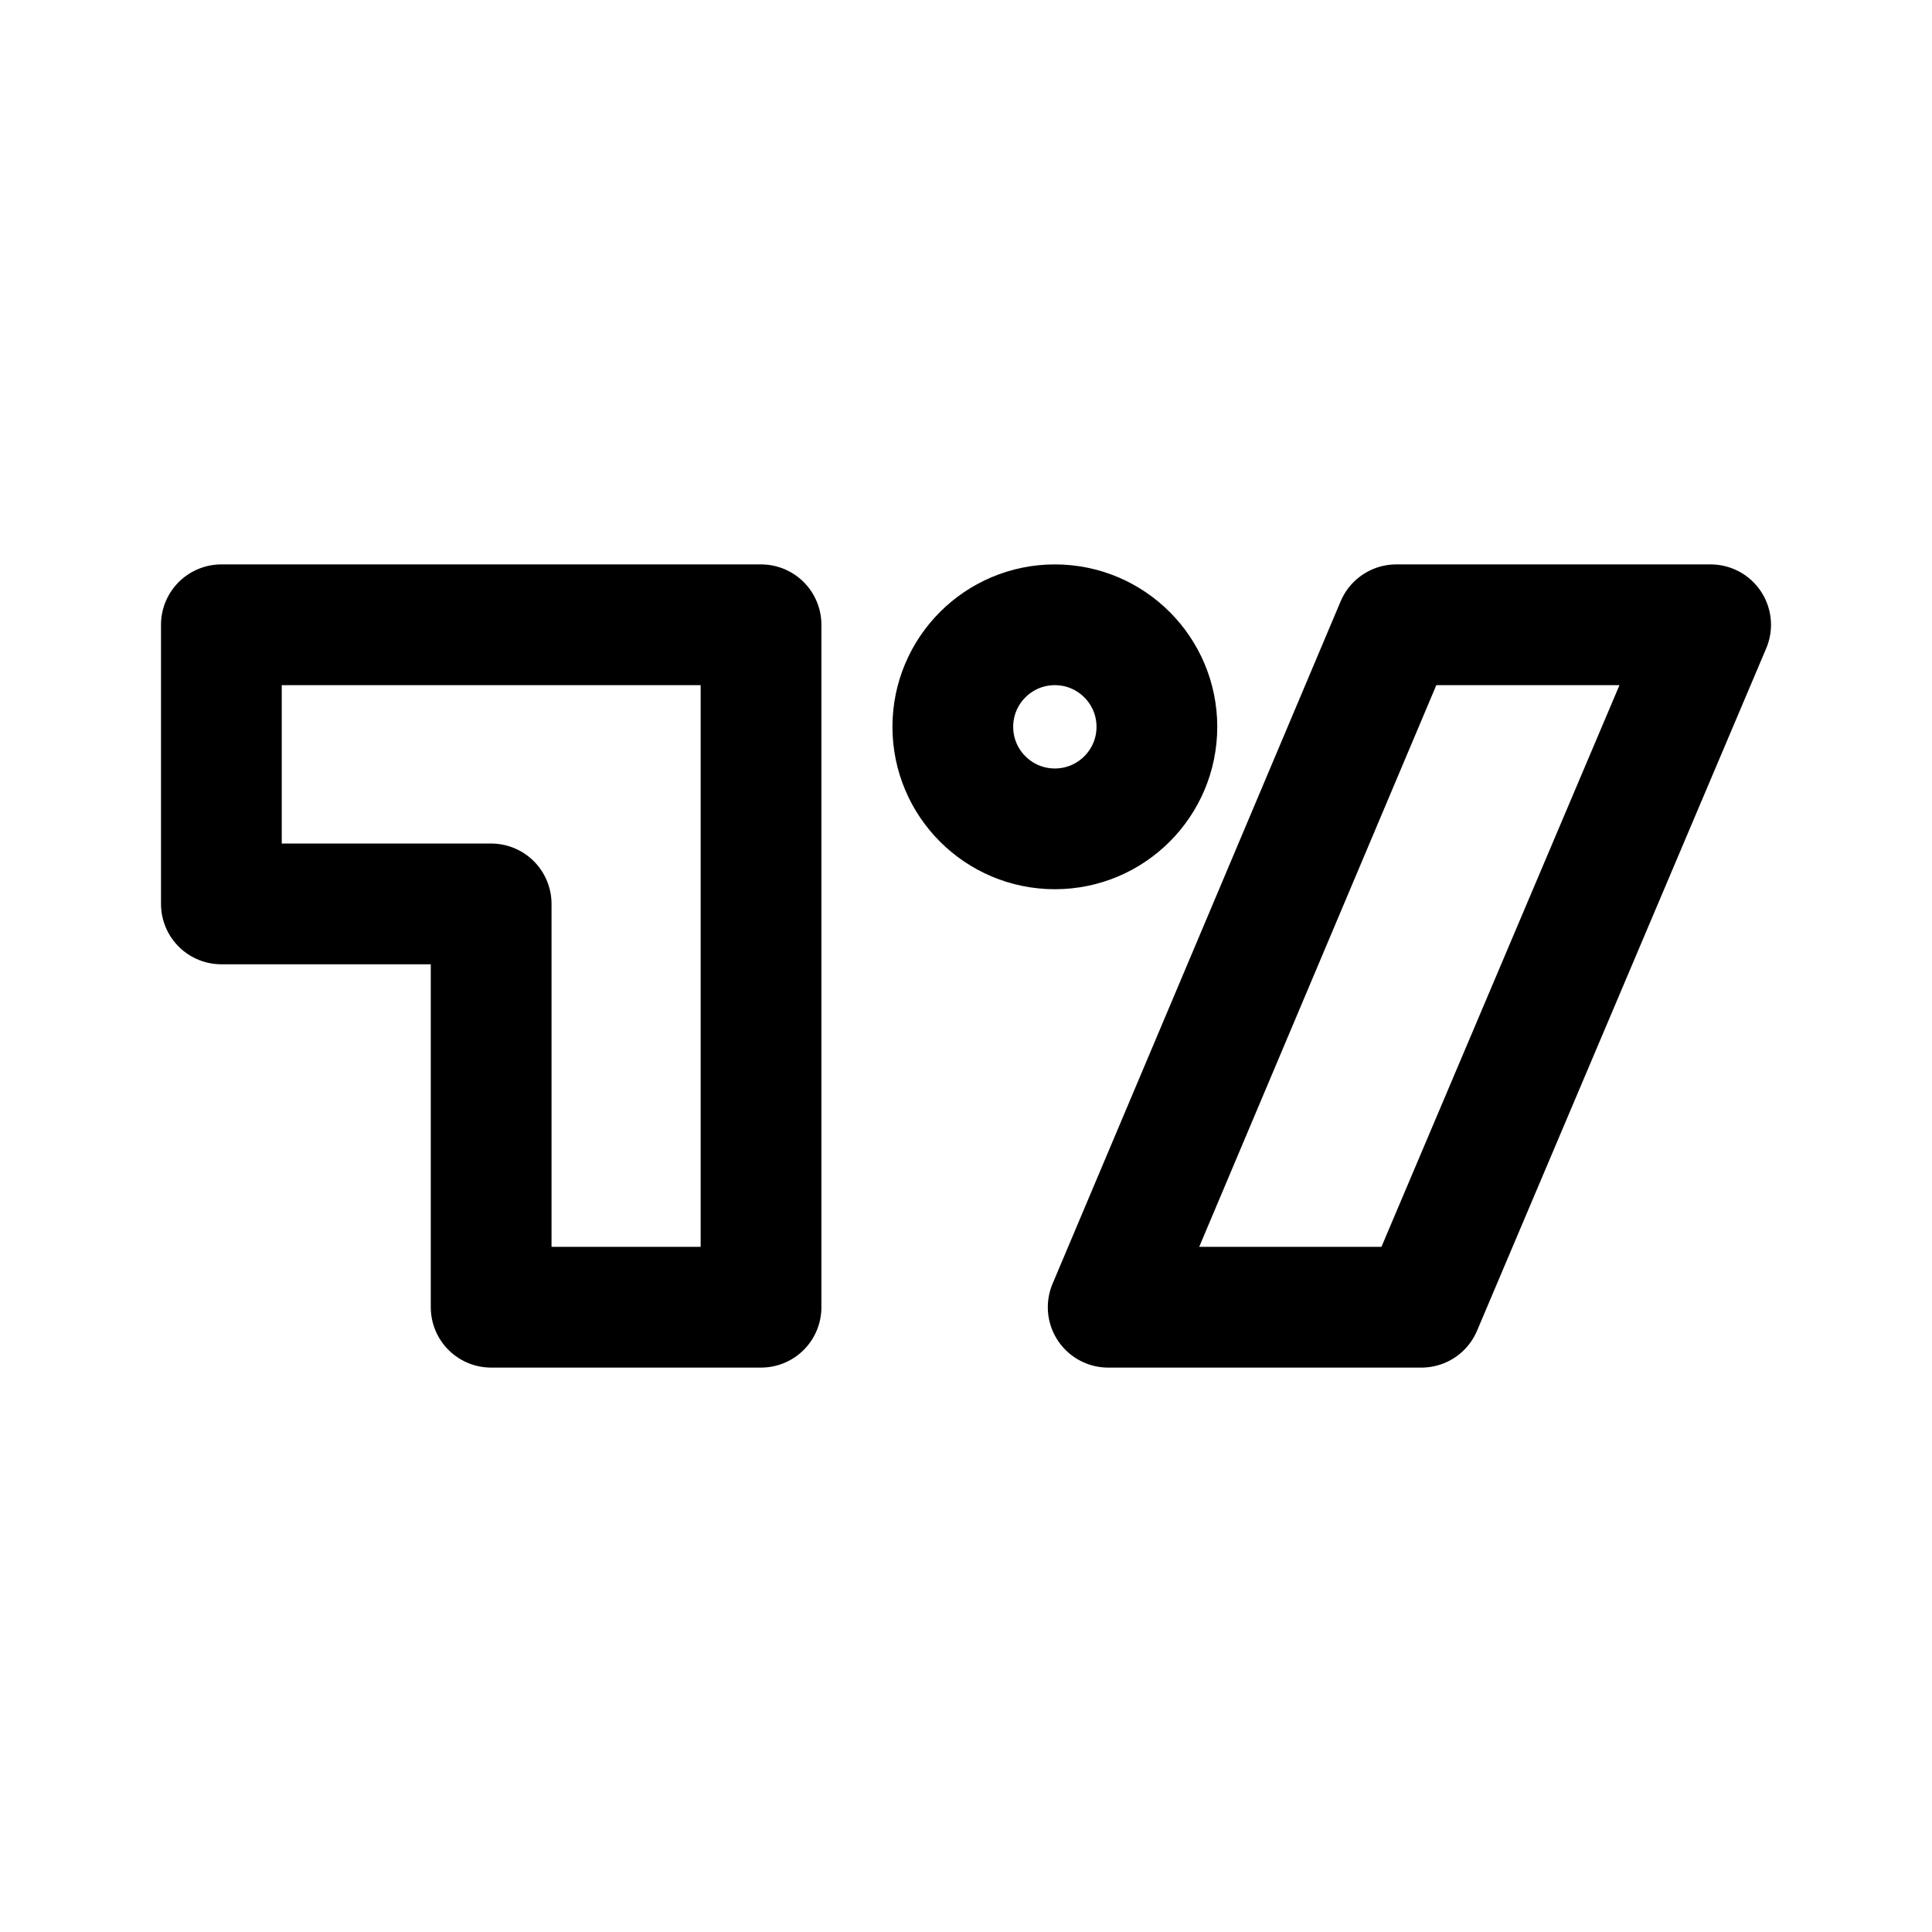
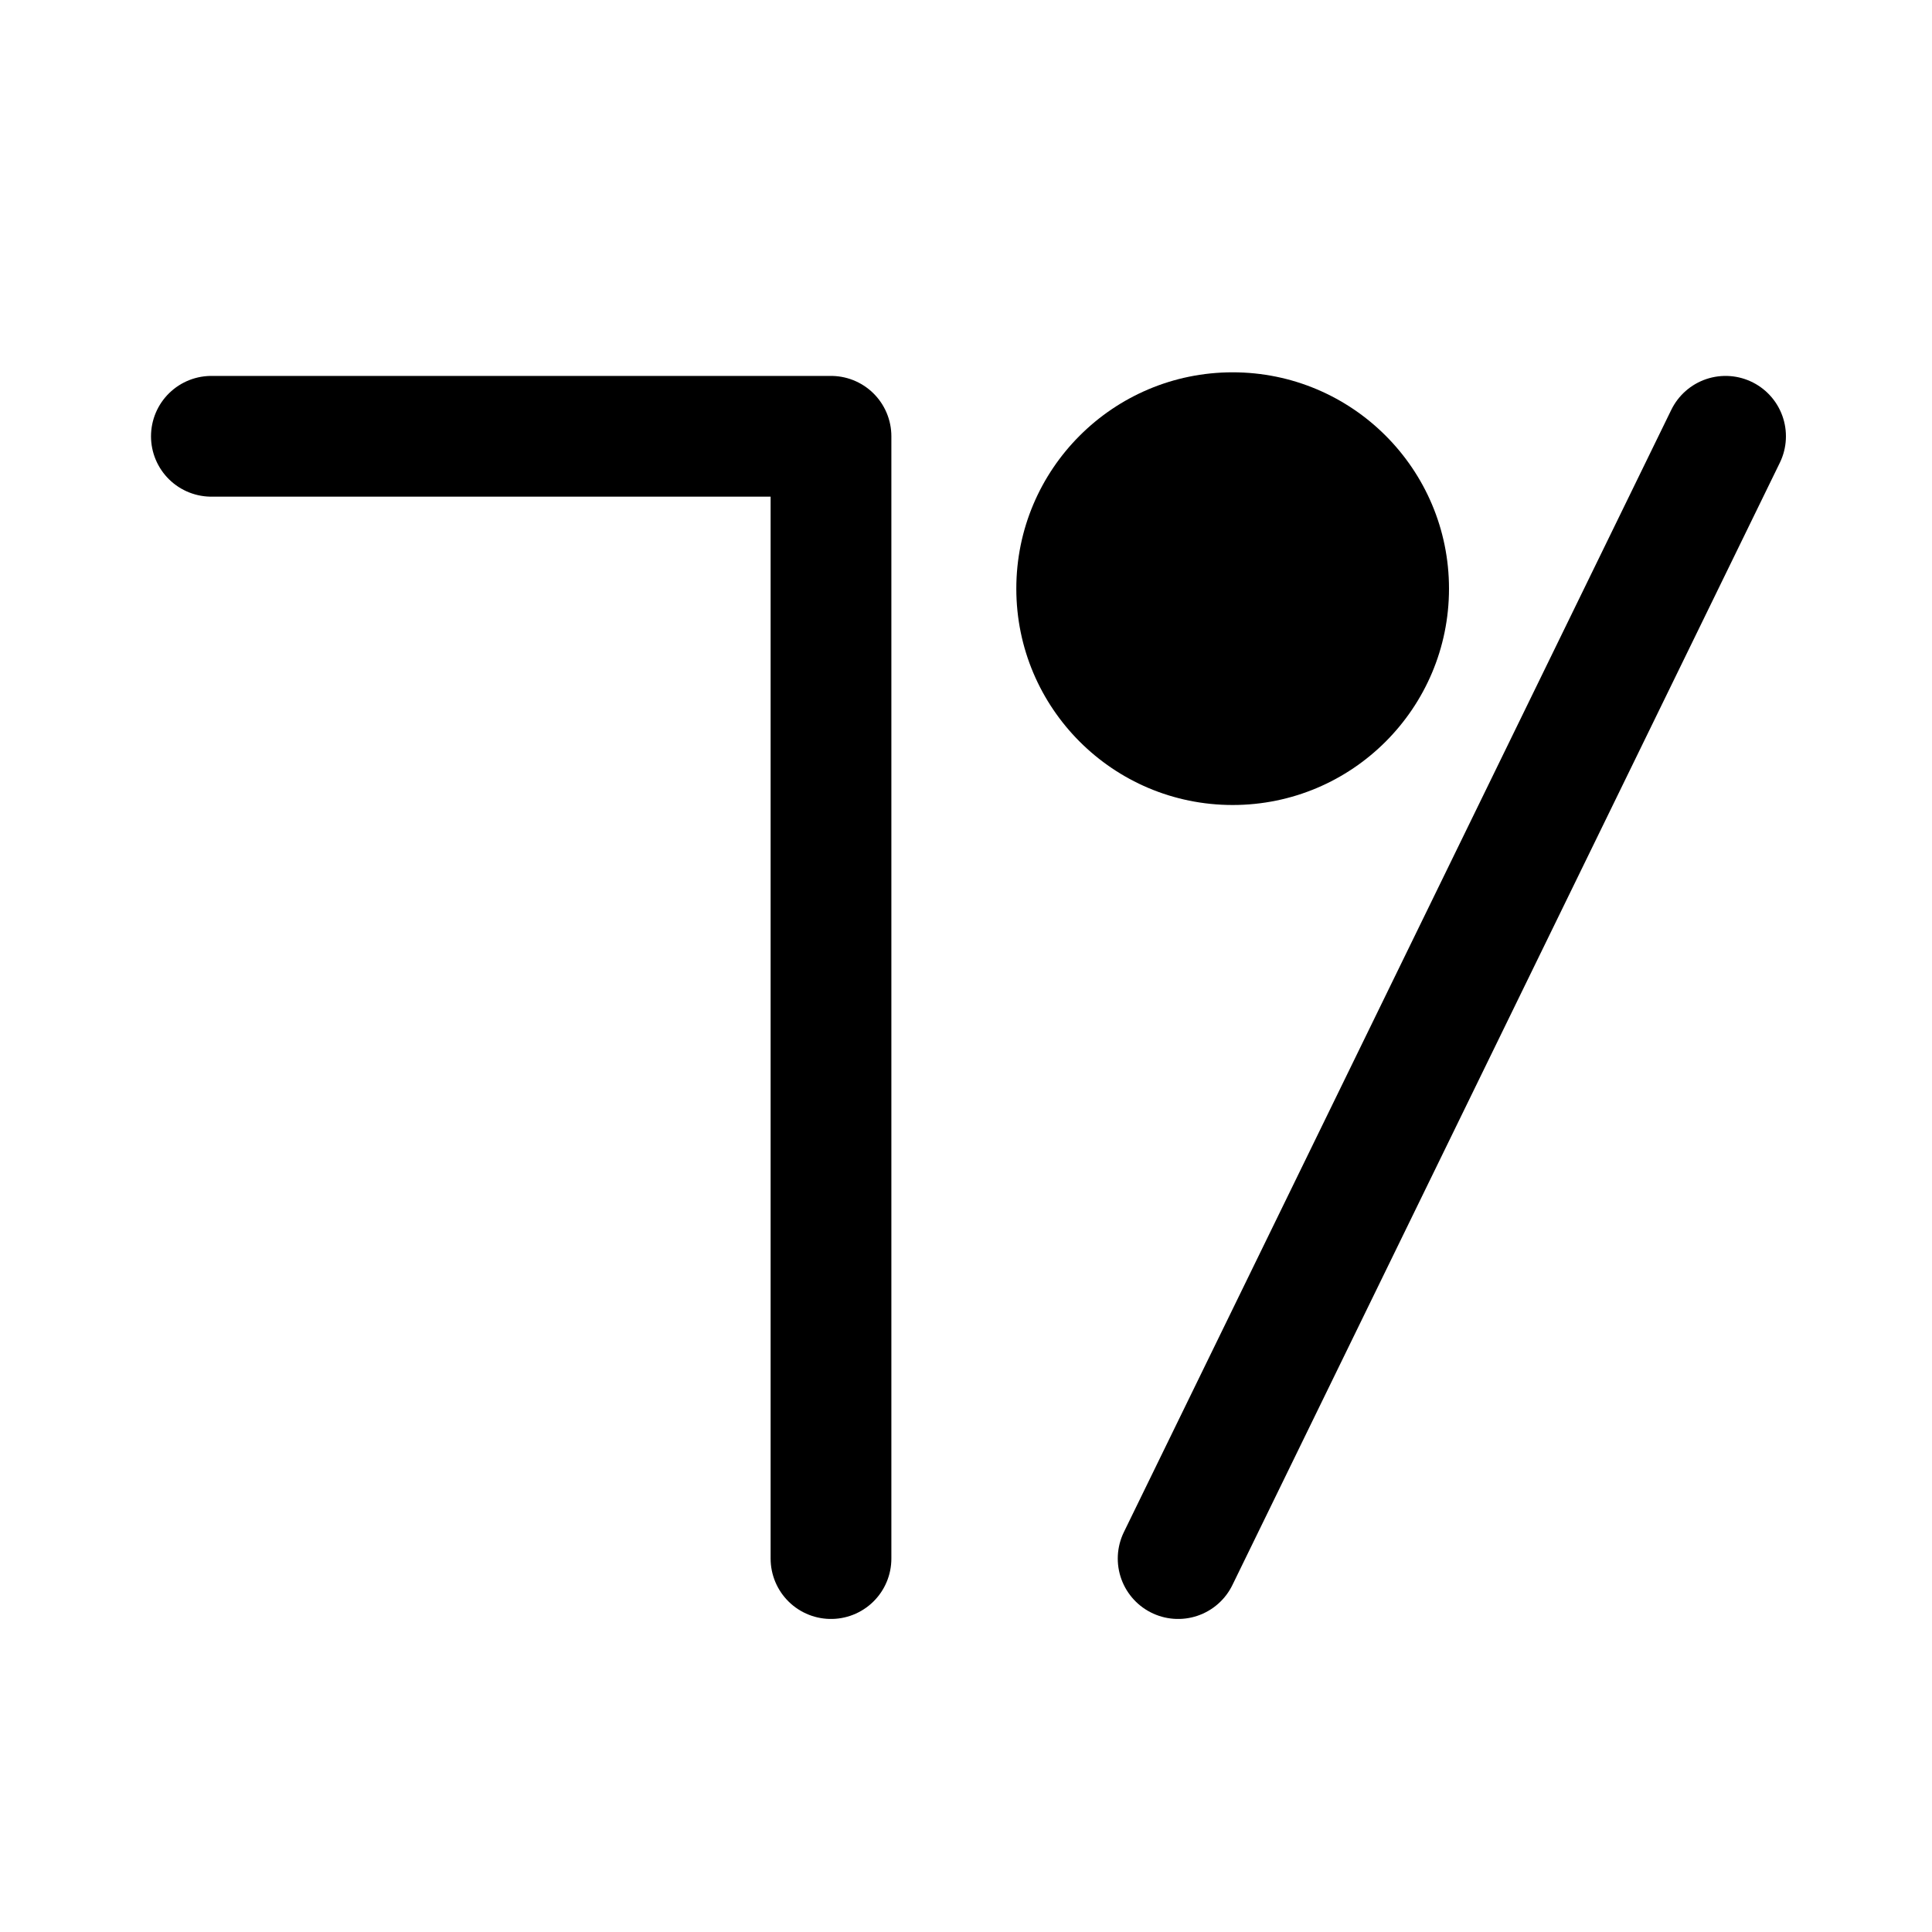
- <svg xmlns="http://www.w3.org/2000/svg" id="Layer_1" width="192" height="192" viewBox="0 0 192 192">
-   <defs>
-     <style>.cls-3{fill:none;stroke:#000;stroke-width:12px;stroke-linejoin:round}</style>
-   </defs>
-   <path style="fill:none" d="M0 0h192v192H0z" />
-   <path class="cls-3" d="M22 62.09h53.63v67.82H48.81V89.83H22V62.09z" />
-   <circle cx="104.83" cy="72.23" r="10.14" style="stroke:#000;stroke-width:12px;stroke-miterlimit:10;fill:none" />
-   <path class="cls-3" d="M141.26 129.91h-31.13l28.63-67.82H170l-28.74 67.82z" />
+ <svg xmlns="http://www.w3.org/2000/svg" width="192px" height="192px" viewBox="0 0 192 192" version="1.1">
+   <g id="Artboard-Copy-101" stroke="none" stroke-width="1" fill="none" fill-rule="evenodd">
+     <polyline id="Path-57" stroke="#000000" stroke-width="12" stroke-linecap="round" stroke-linejoin="round" points="21.007 43.358 82.583 43.358 82.583 154.89" />
+     <line x1="117.082" y1="154.89" x2="171.484" y2="43.358" id="Path-58" stroke="#000000" stroke-width="12" stroke-linecap="round" stroke-linejoin="round" />
+     <circle id="Oval" fill="#000000" cx="122.5" cy="58.5" r="21.5" />
+   </g>
</svg>
